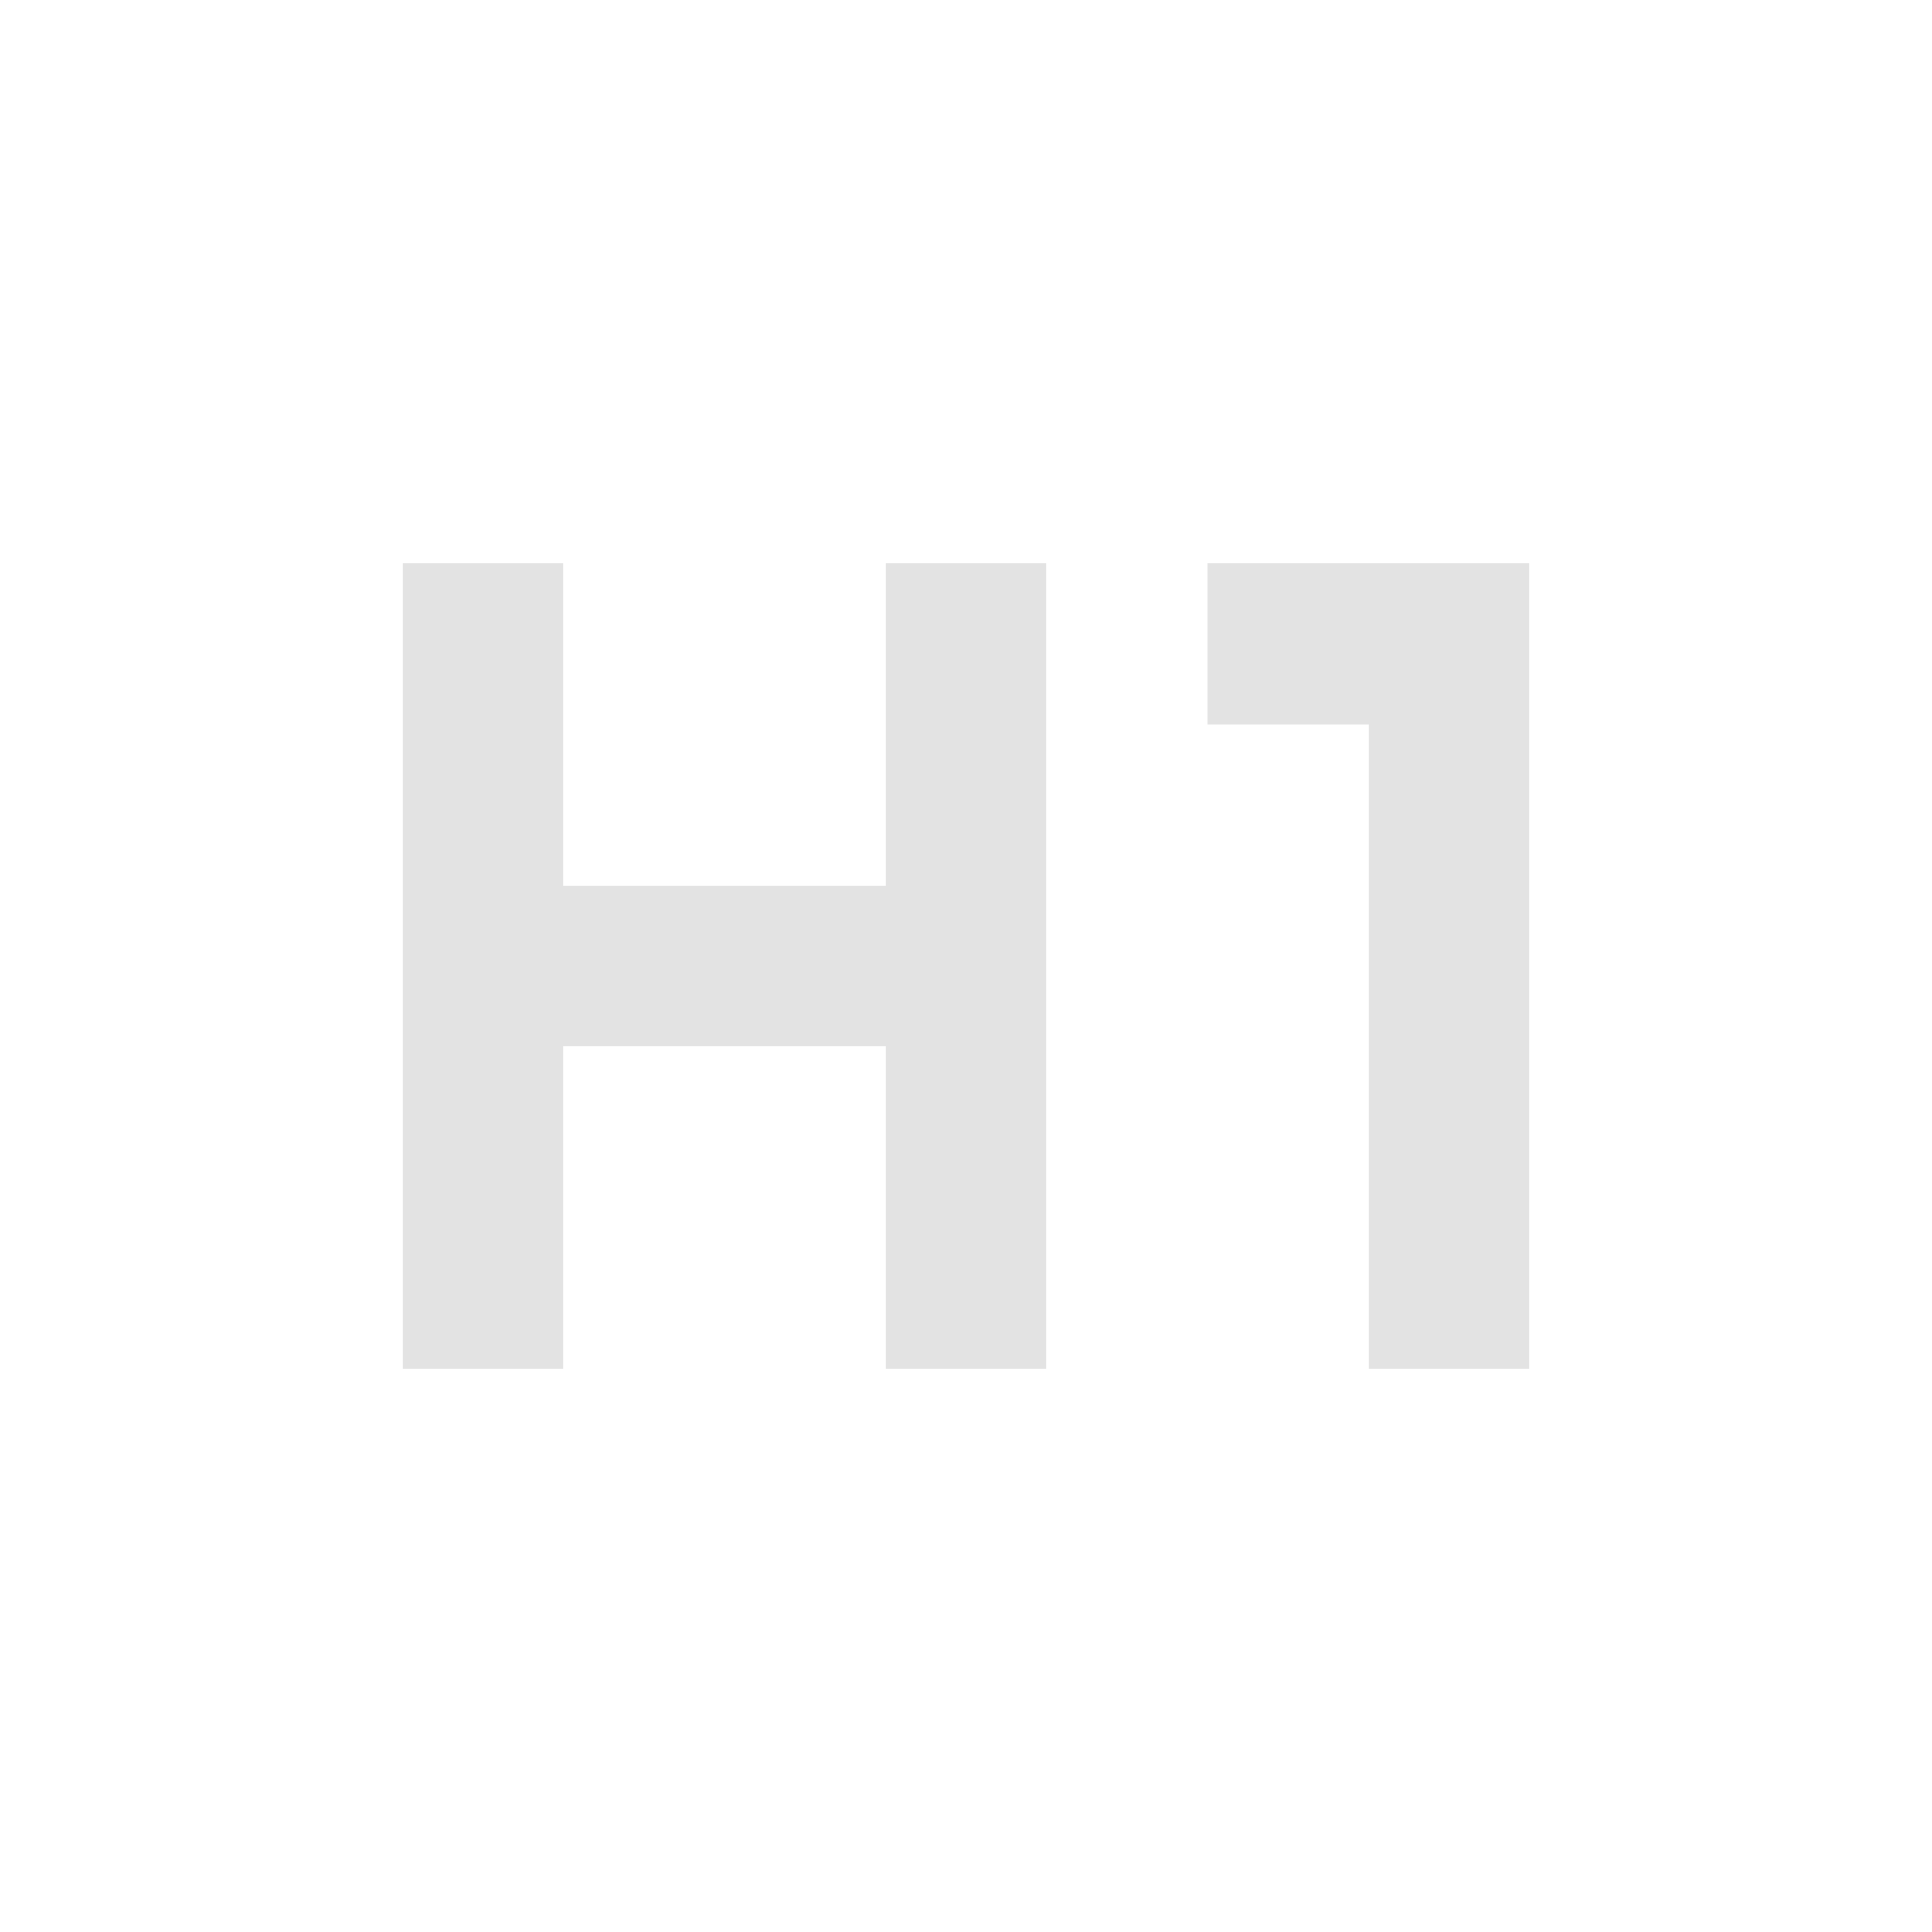
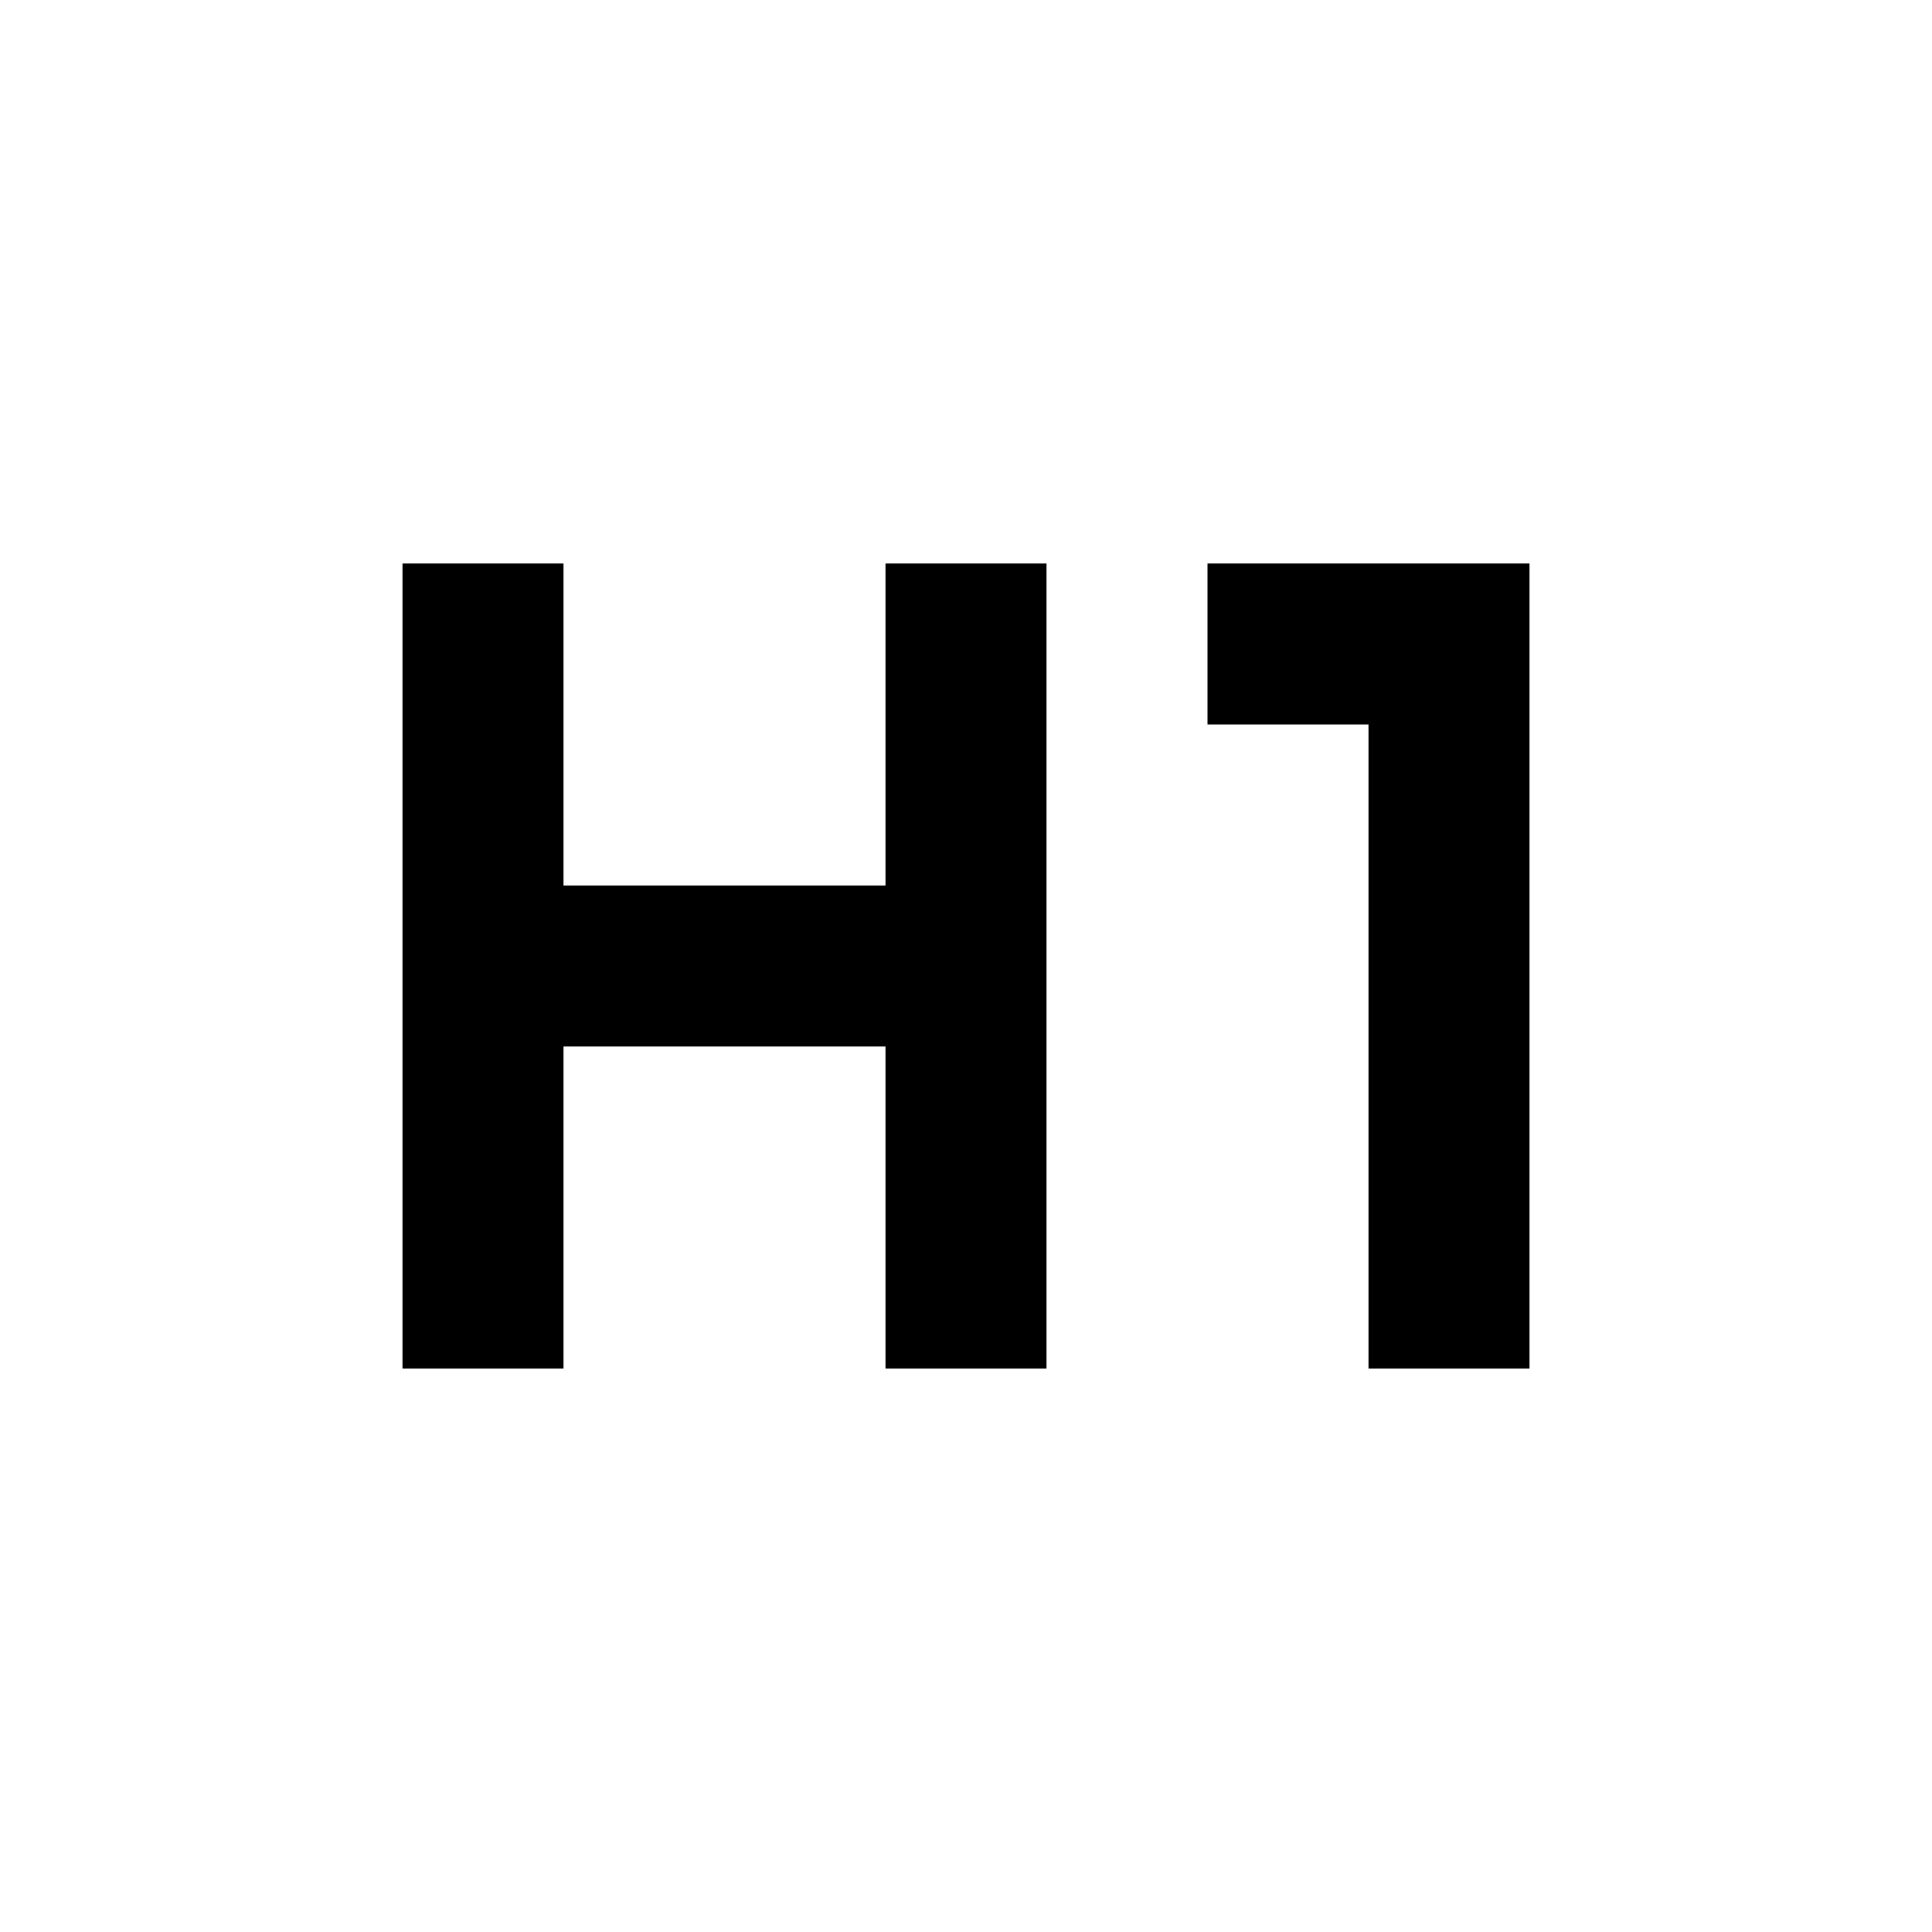
- <svg xmlns="http://www.w3.org/2000/svg" height="24px" viewBox="0 -960 960 960" width="24px" fill="#e3e3e3">
+ <svg xmlns="http://www.w3.org/2000/svg" height="24px" viewBox="0 -960 960 960" width="24px" fill="currentColor">
  <path d="M200-280v-400h80v160h160v-160h80v400h-80v-160H280v160h-80Zm480 0v-320h-80v-80h160v400h-80Z" />
</svg>
